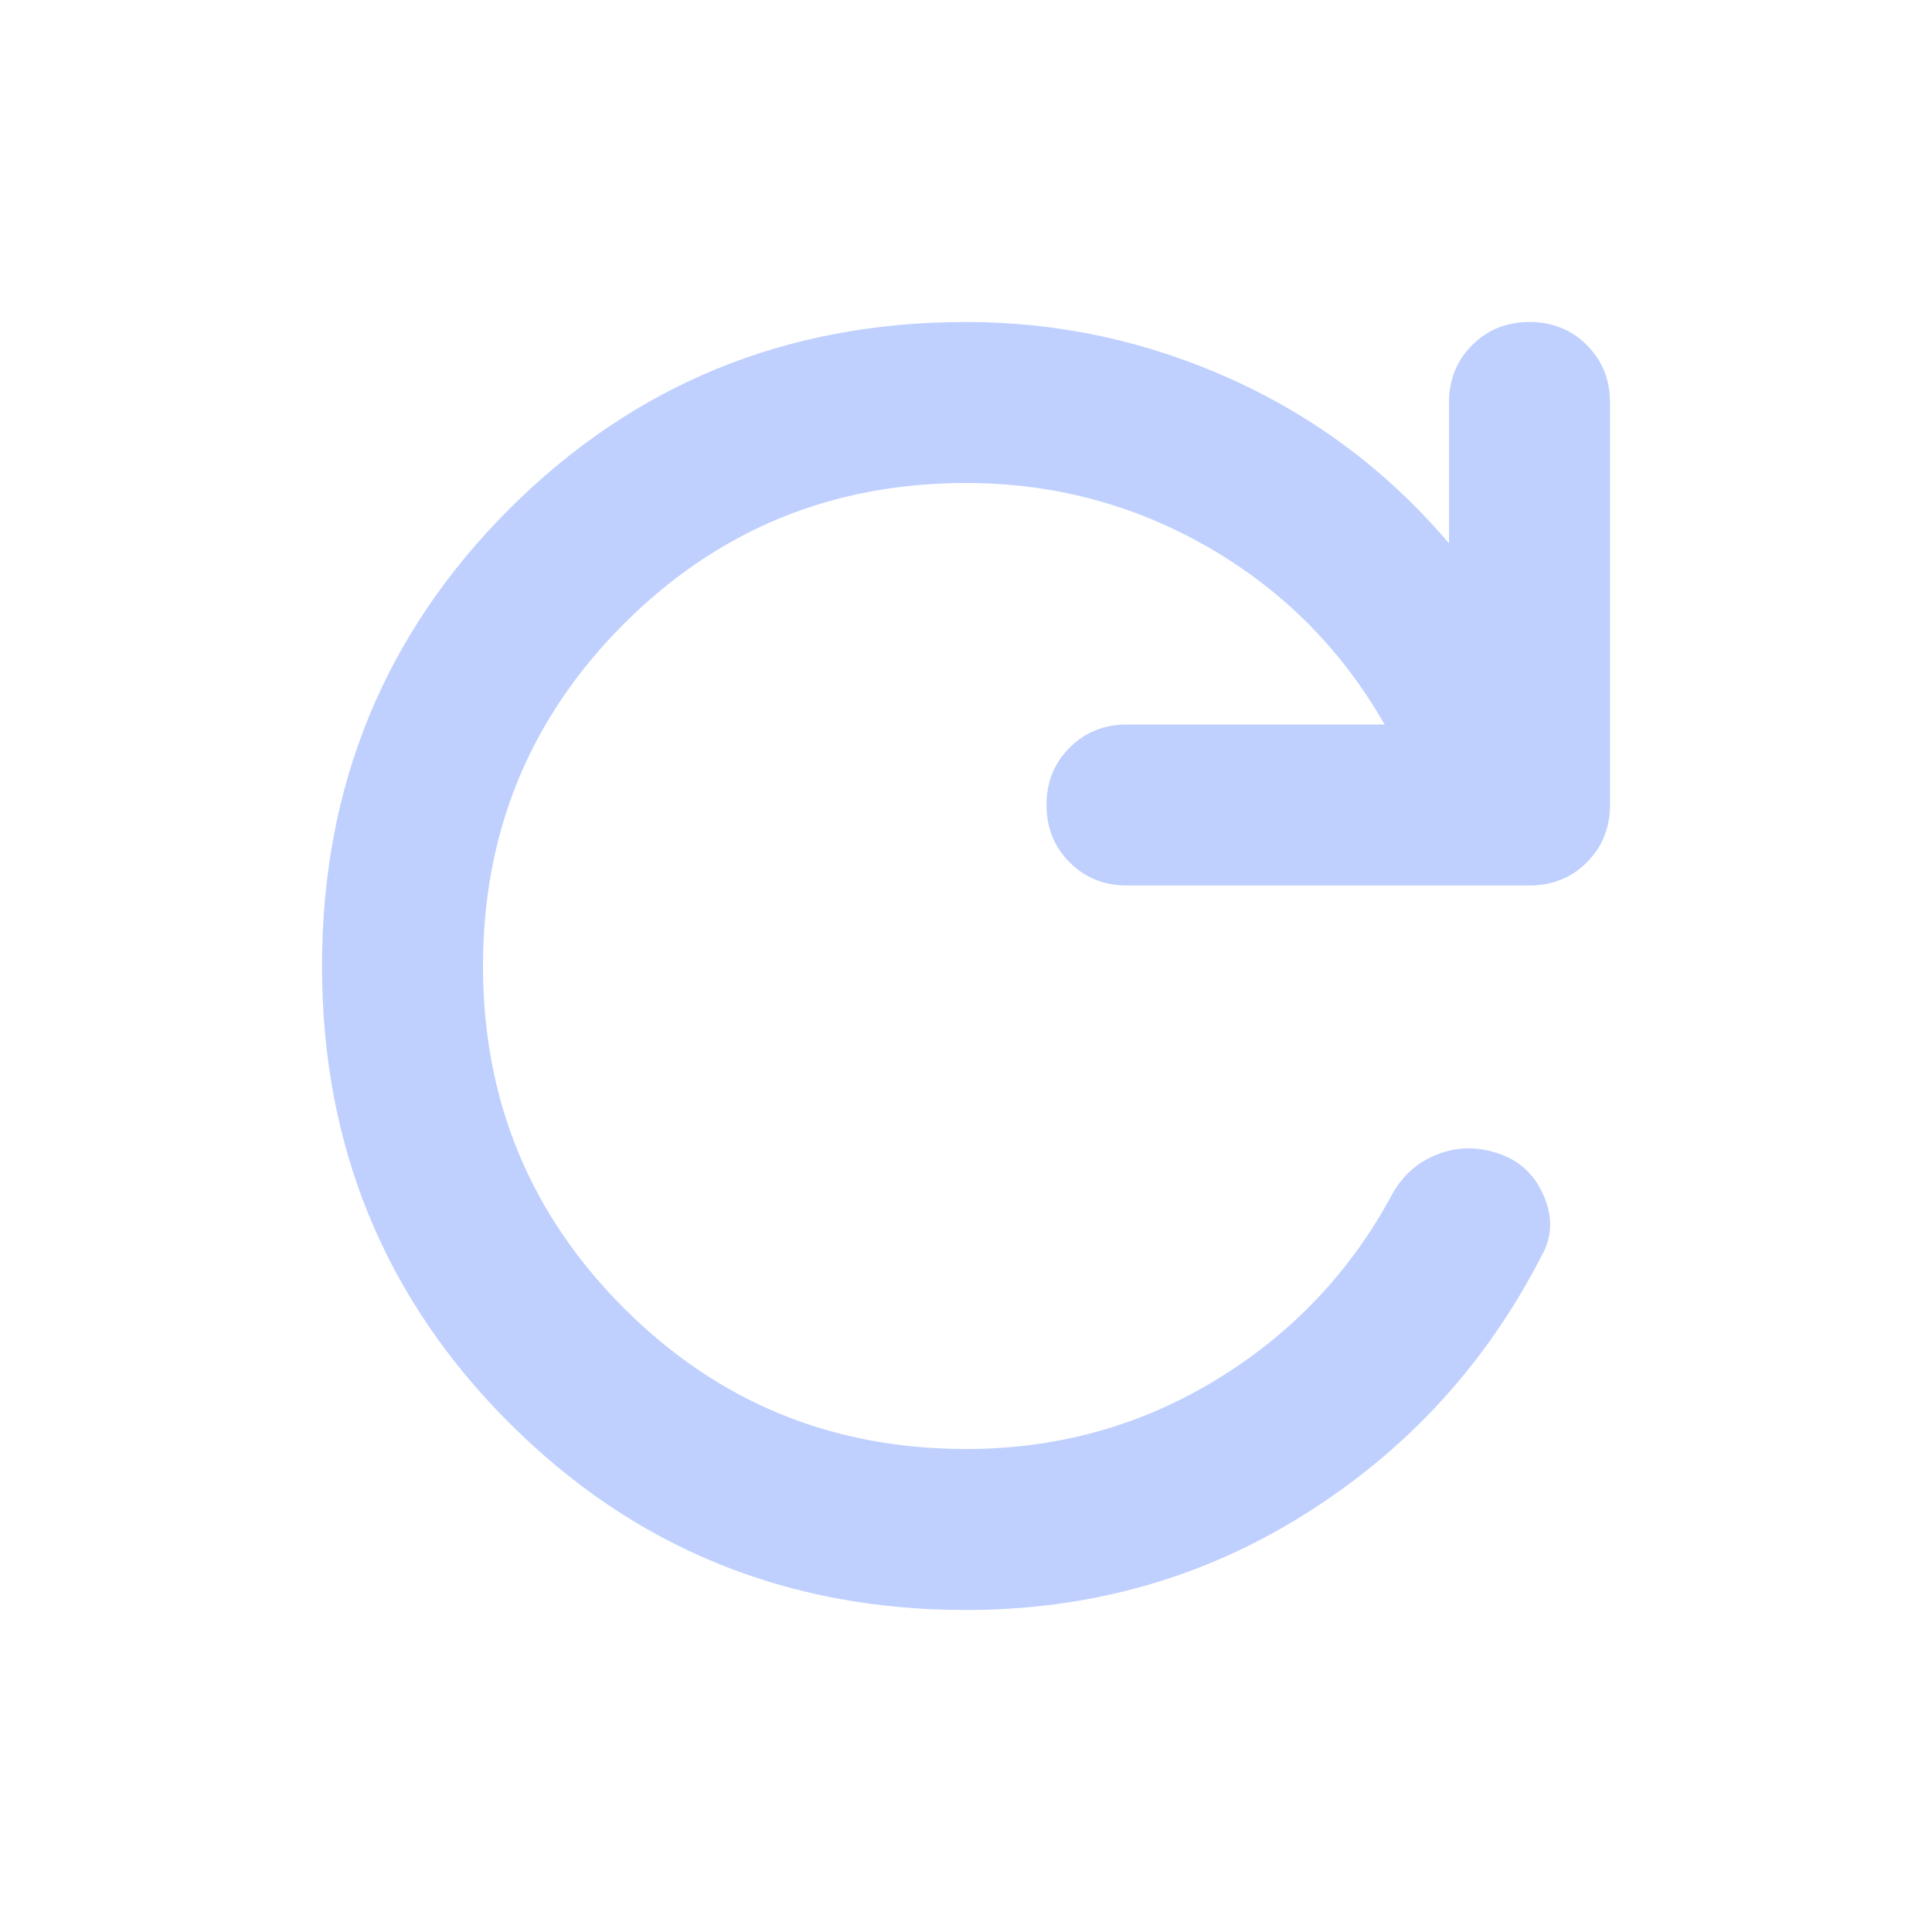
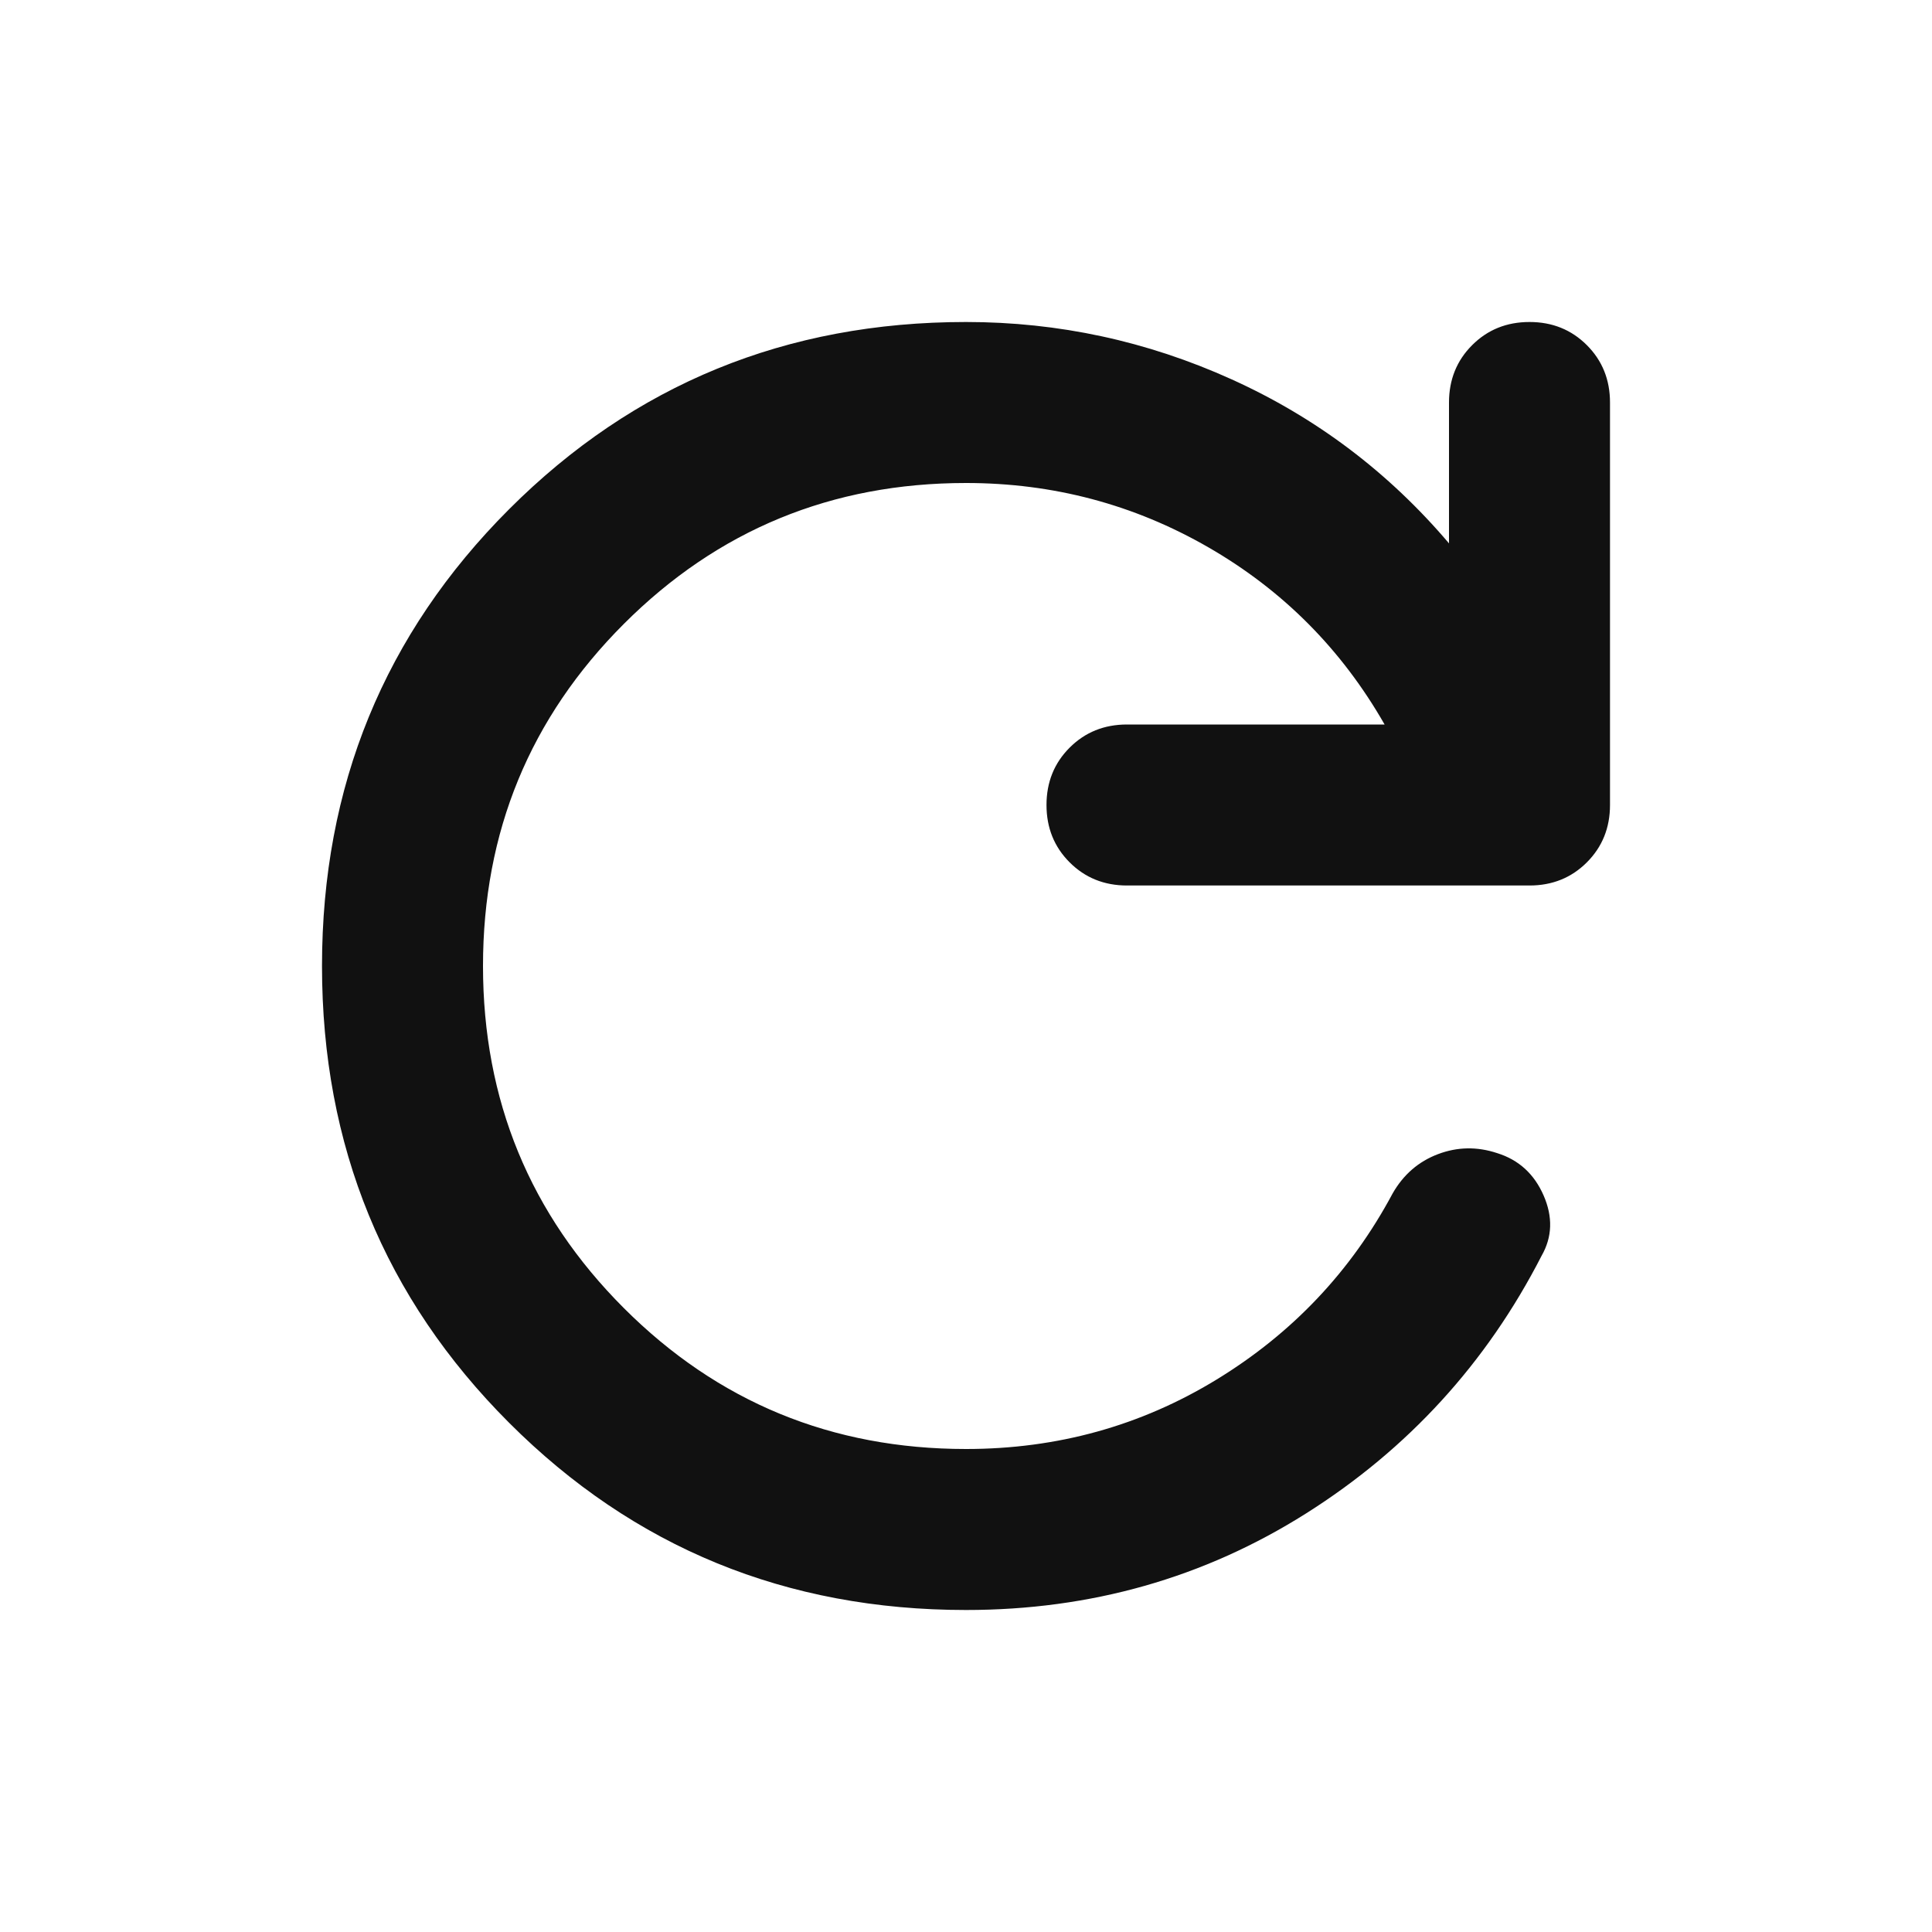
- <svg xmlns="http://www.w3.org/2000/svg" fill="#BFD0FF" height="24" viewBox="0 -960 960 960" width="24">
+ <svg xmlns="http://www.w3.org/2000/svg" fill="#111111" height="24" viewBox="0 -960 960 960" width="24">
  <path d="M480-160q-134 0-227-93t-93-227q0-134 93-227t227-93q69 0 132 28.5T720-690v-70q0-17 11.5-28.5T760-800q17 0 28.5 11.5T800-760v200q0 17-11.5 28.5T760-520H560q-17 0-28.5-11.5T520-560q0-17 11.5-28.5T560-600h128q-32-56-87.5-88T480-720q-100 0-170 70t-70 170q0 100 70 170t170 70q68 0 124.5-34.5T692-367q8-14 22.5-19.5t29.5-.5q16 5 23 21t-1 30q-41 80-117 128t-169 48Z" />
</svg>
